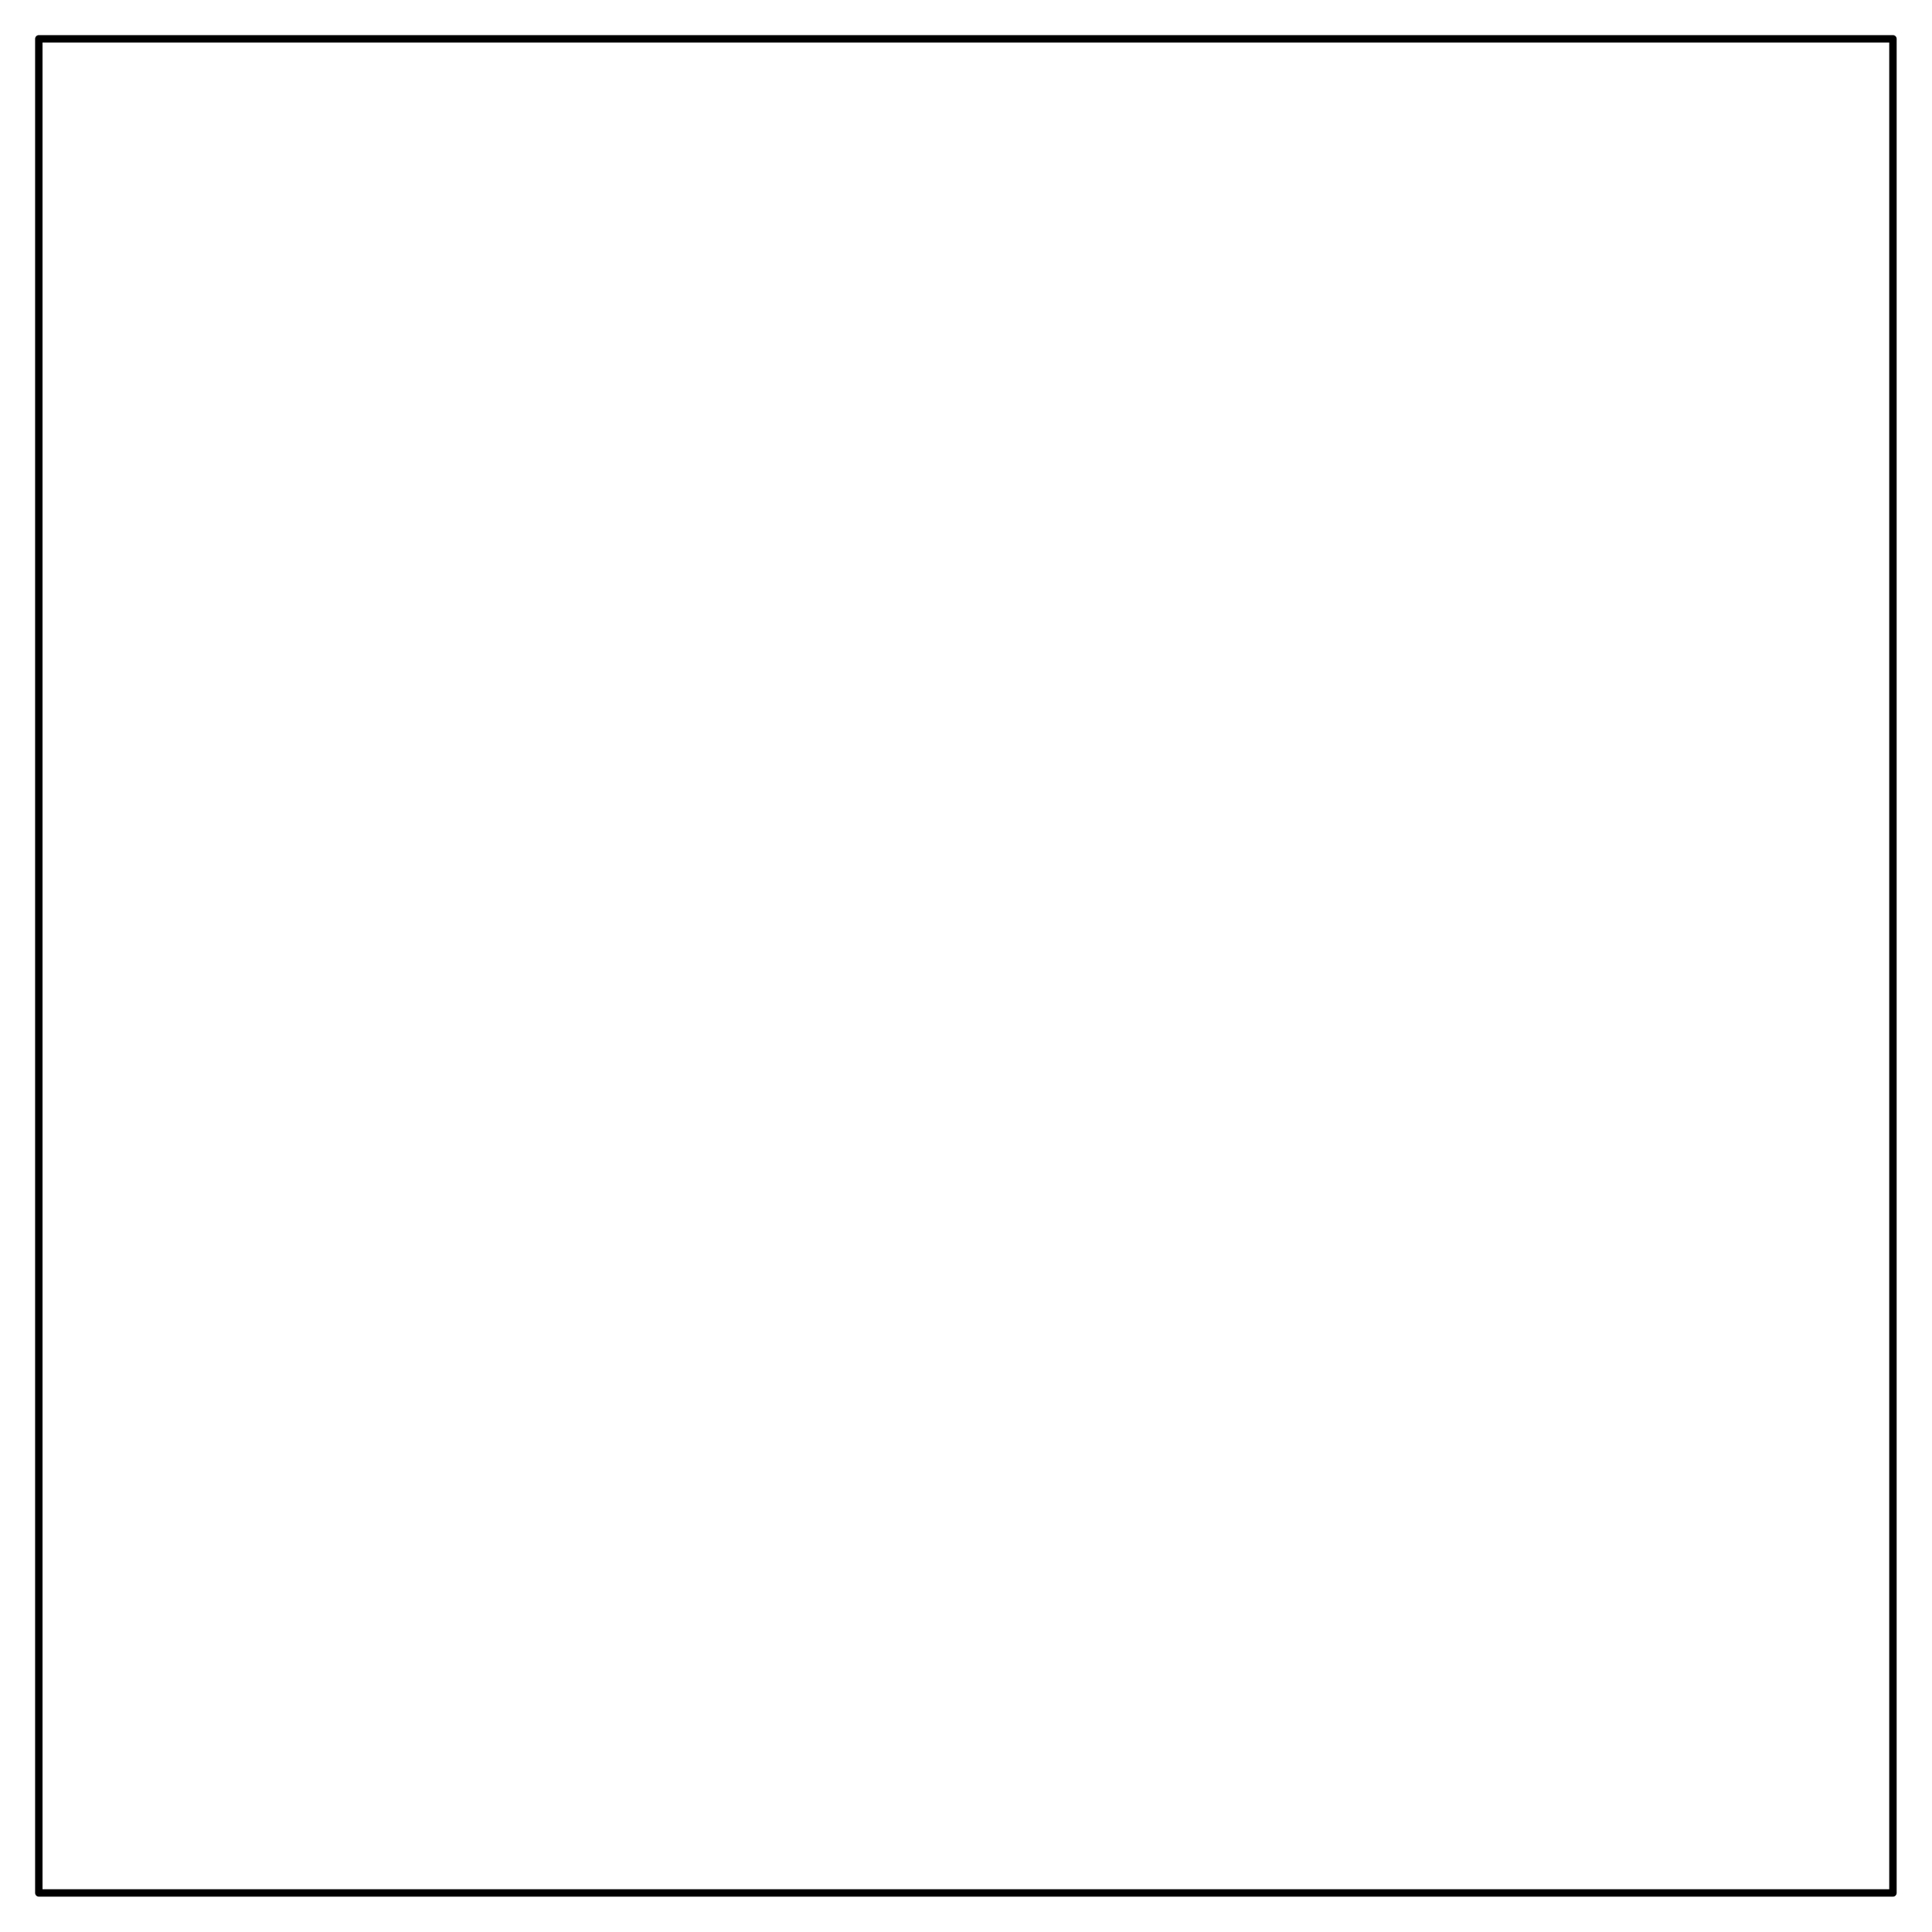
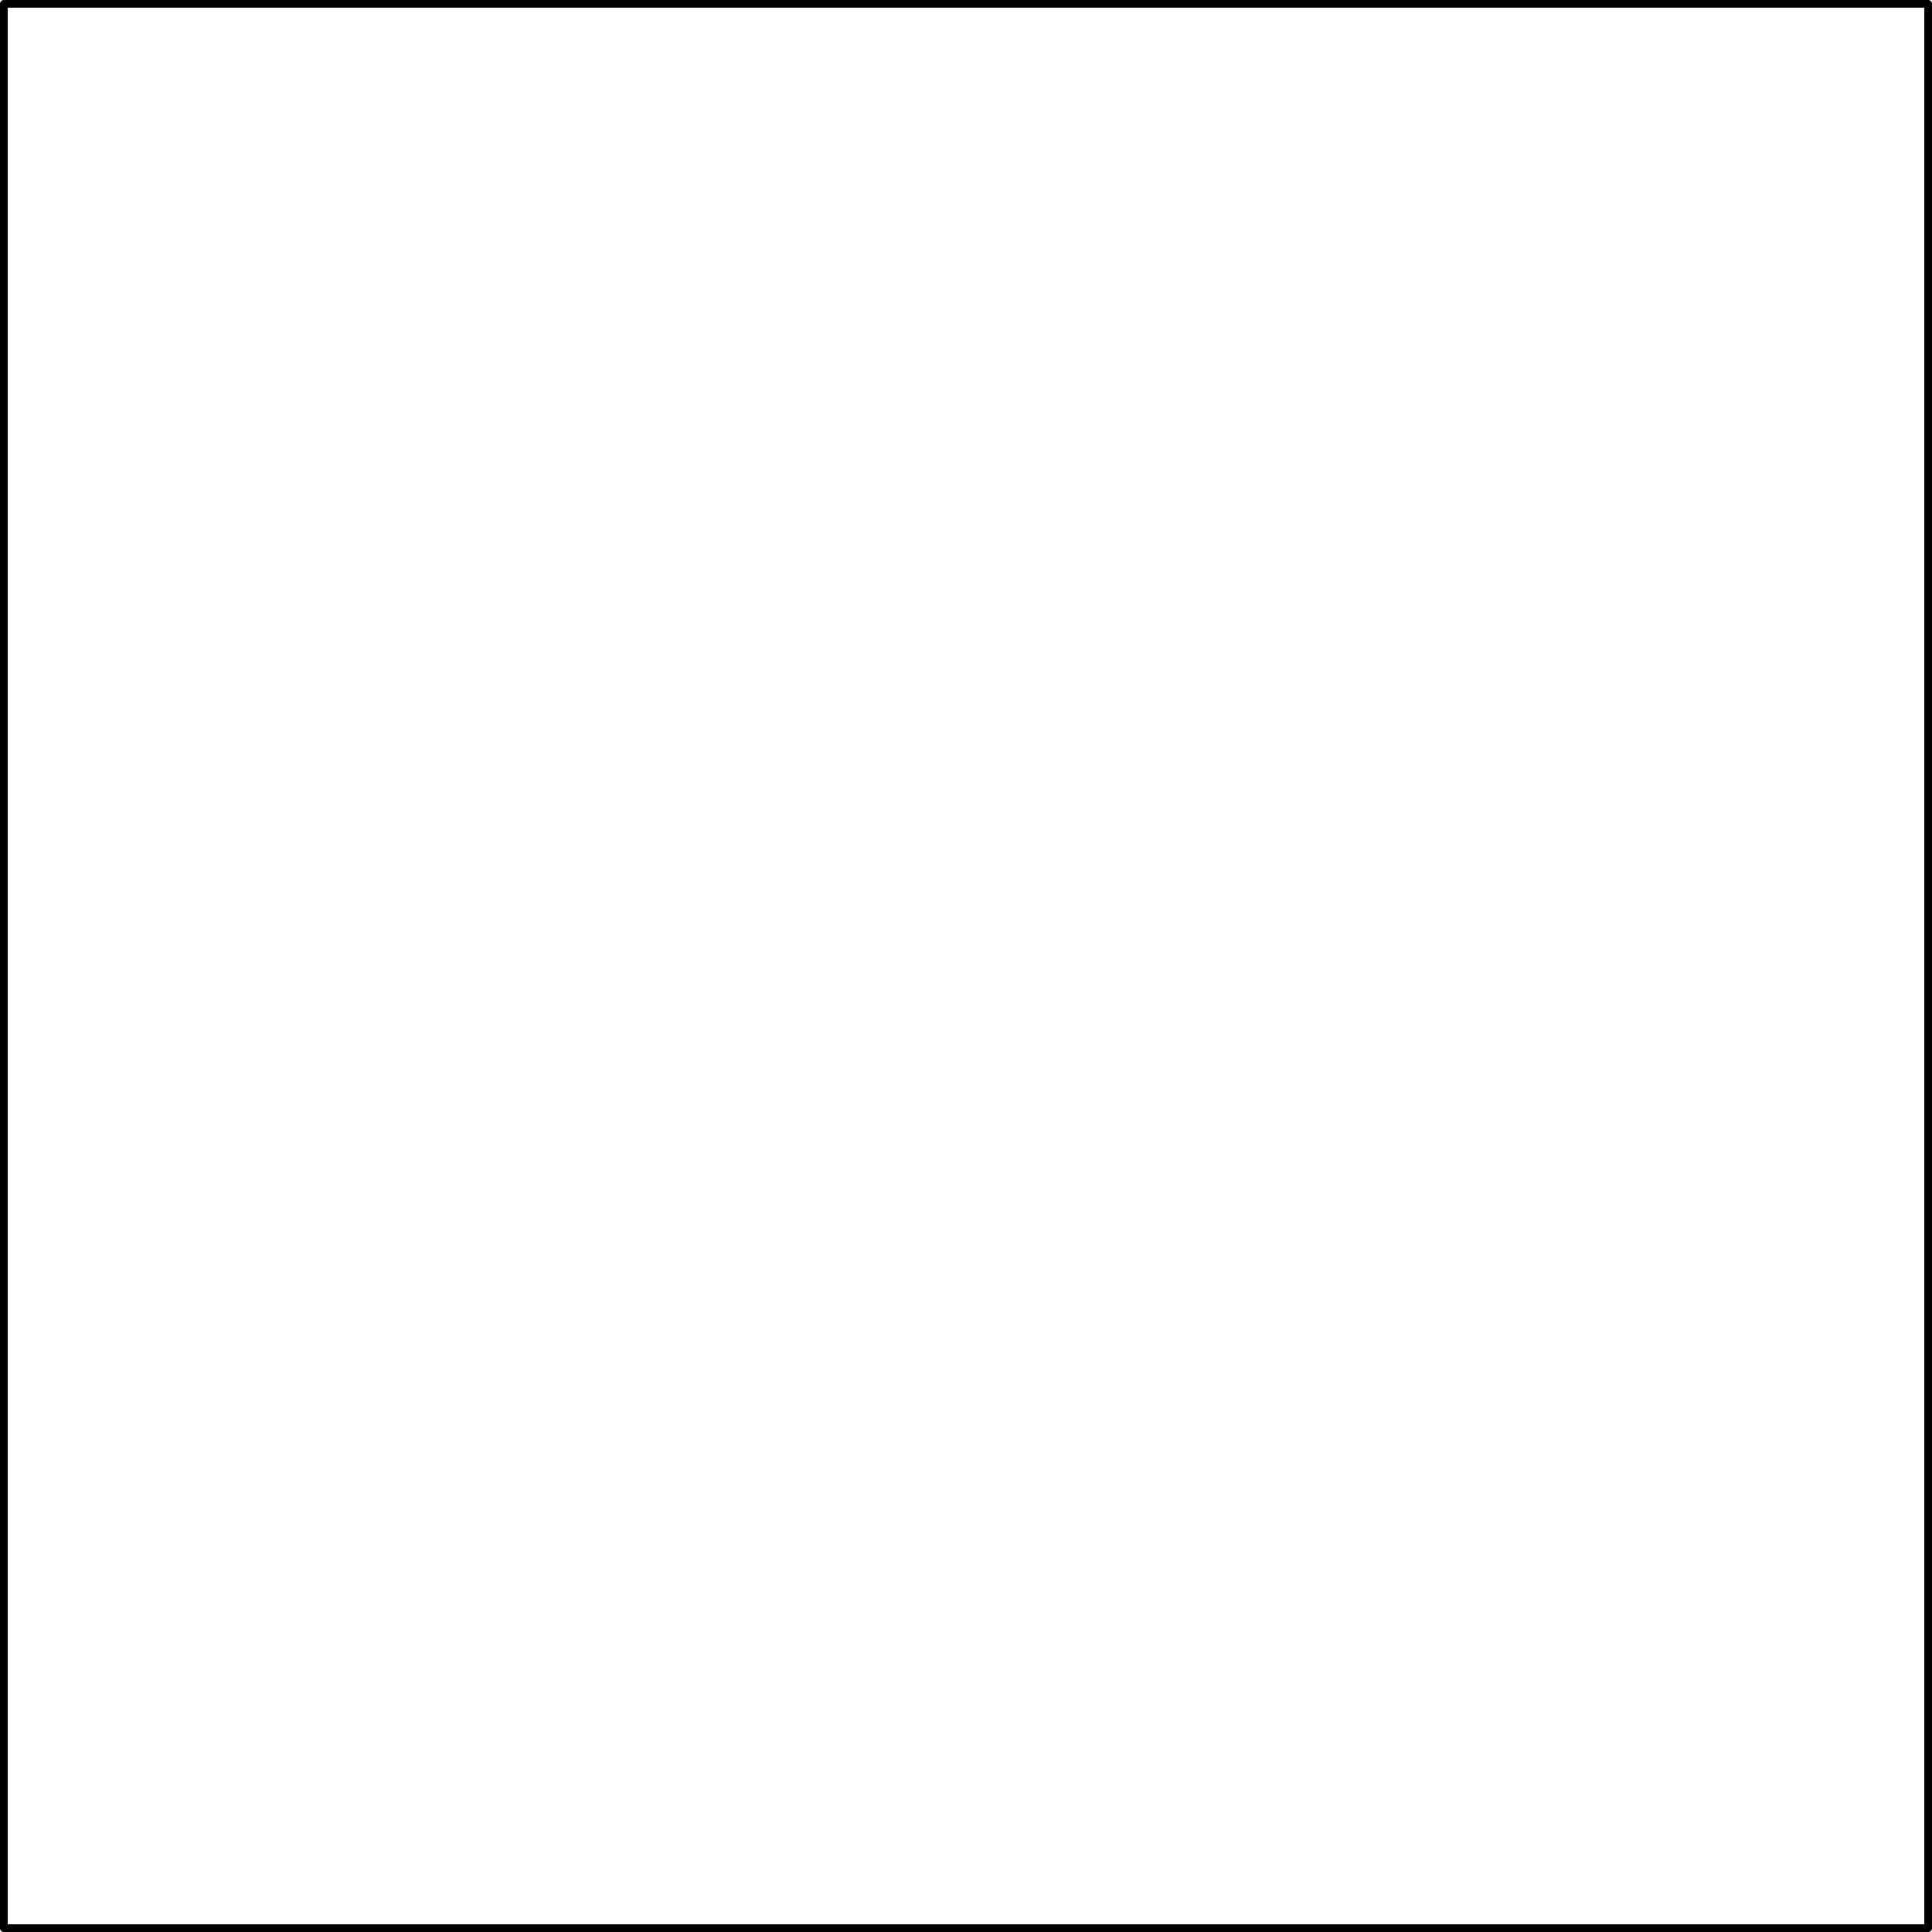
- <svg xmlns="http://www.w3.org/2000/svg" id="svg582" height="294.076mm" width="294.076mm" version="1.0">
+ <svg xmlns="http://www.w3.org/2000/svg" version="1.0" width="283.351mm" height="283.351mm" id="svg582">
  <defs id="defs578">
-     <pattern y="0" x="0" height="6" width="6" patternUnits="userSpaceOnUse" id="WMFhbasepattern" />
+     <pattern id="WMFhbasepattern" patternUnits="userSpaceOnUse" width="6" height="6" x="0" y="0" />
  </defs>
-   <path id="path580" d="  M 1089,1089   L 1089,22.333   L 22.333,22.333   L 22.333,1089  z " style="fill:none;stroke:#000000;stroke-width:4.267px;stroke-linecap:round;stroke-linejoin:round;stroke-miterlimit:4;stroke-dasharray:none;stroke-opacity:1;" />
+   <path style="fill:none;stroke:#000000;stroke-width:4.267px;stroke-linecap:round;stroke-linejoin:round;stroke-miterlimit:4;stroke-dasharray:none;stroke-opacity:1" d="M 1068.8,1068.8 V 2.133 H 2.133 V 1068.8 Z" id="path580" />
</svg>
